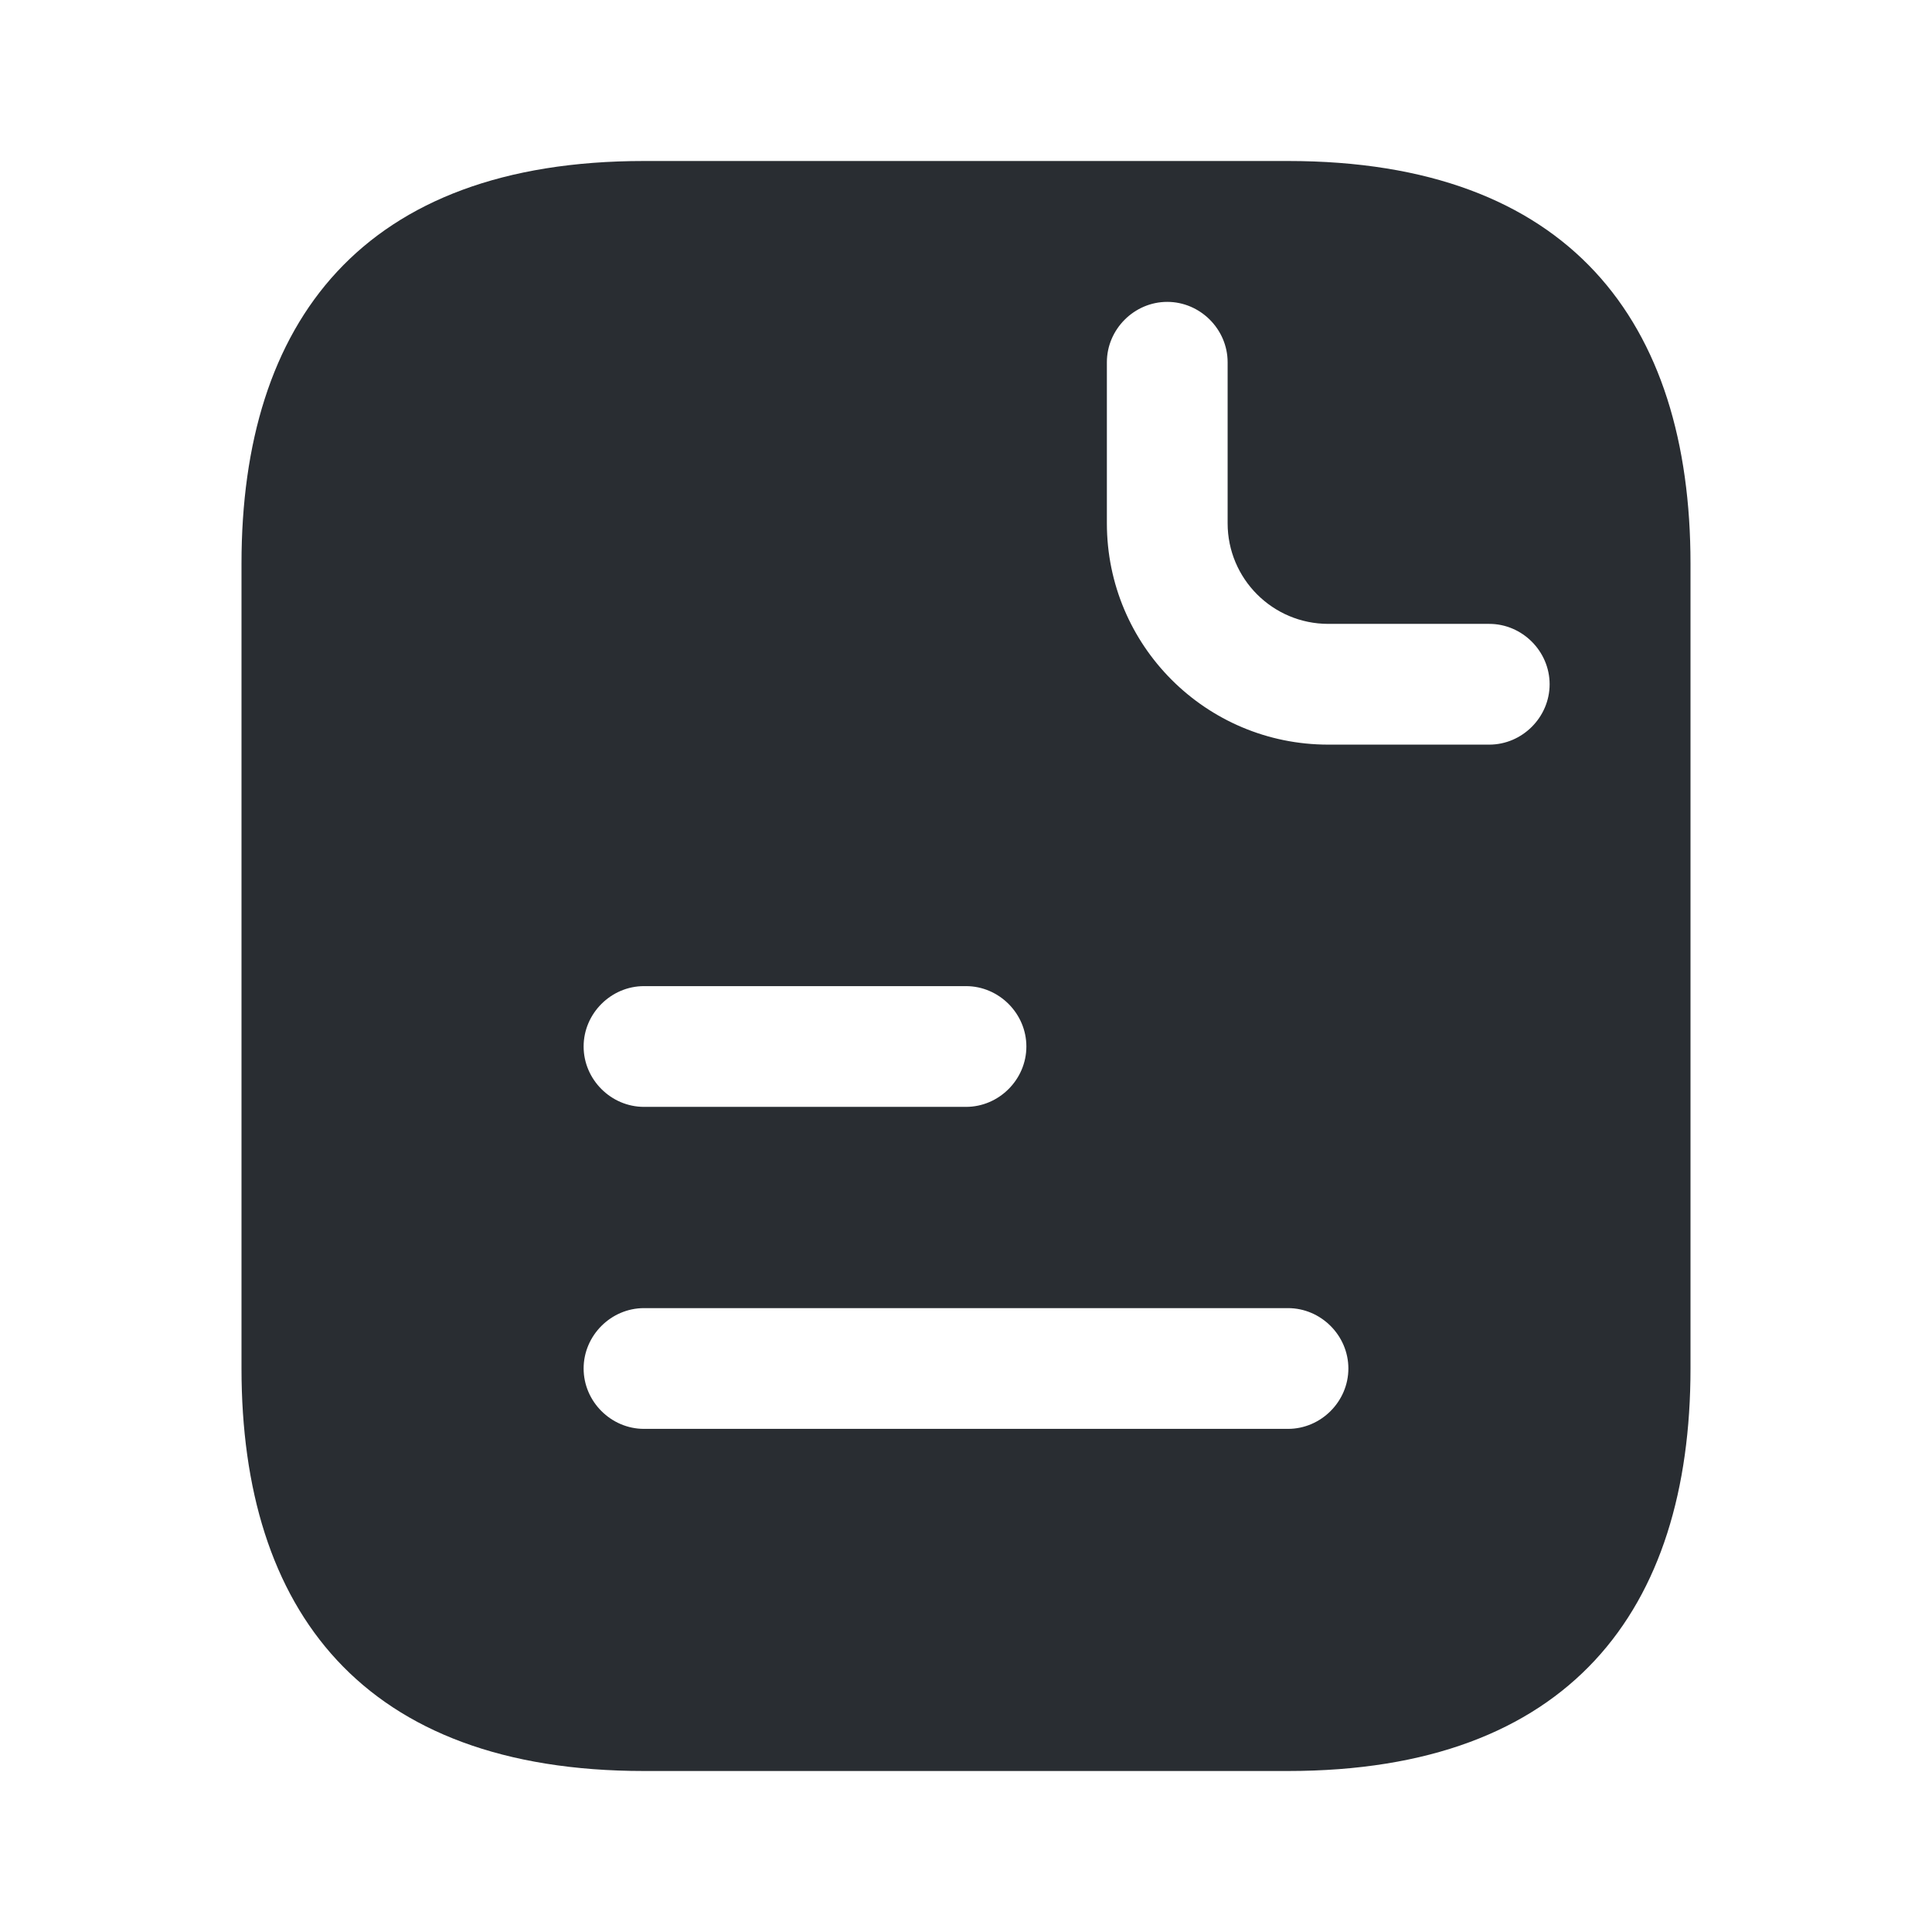
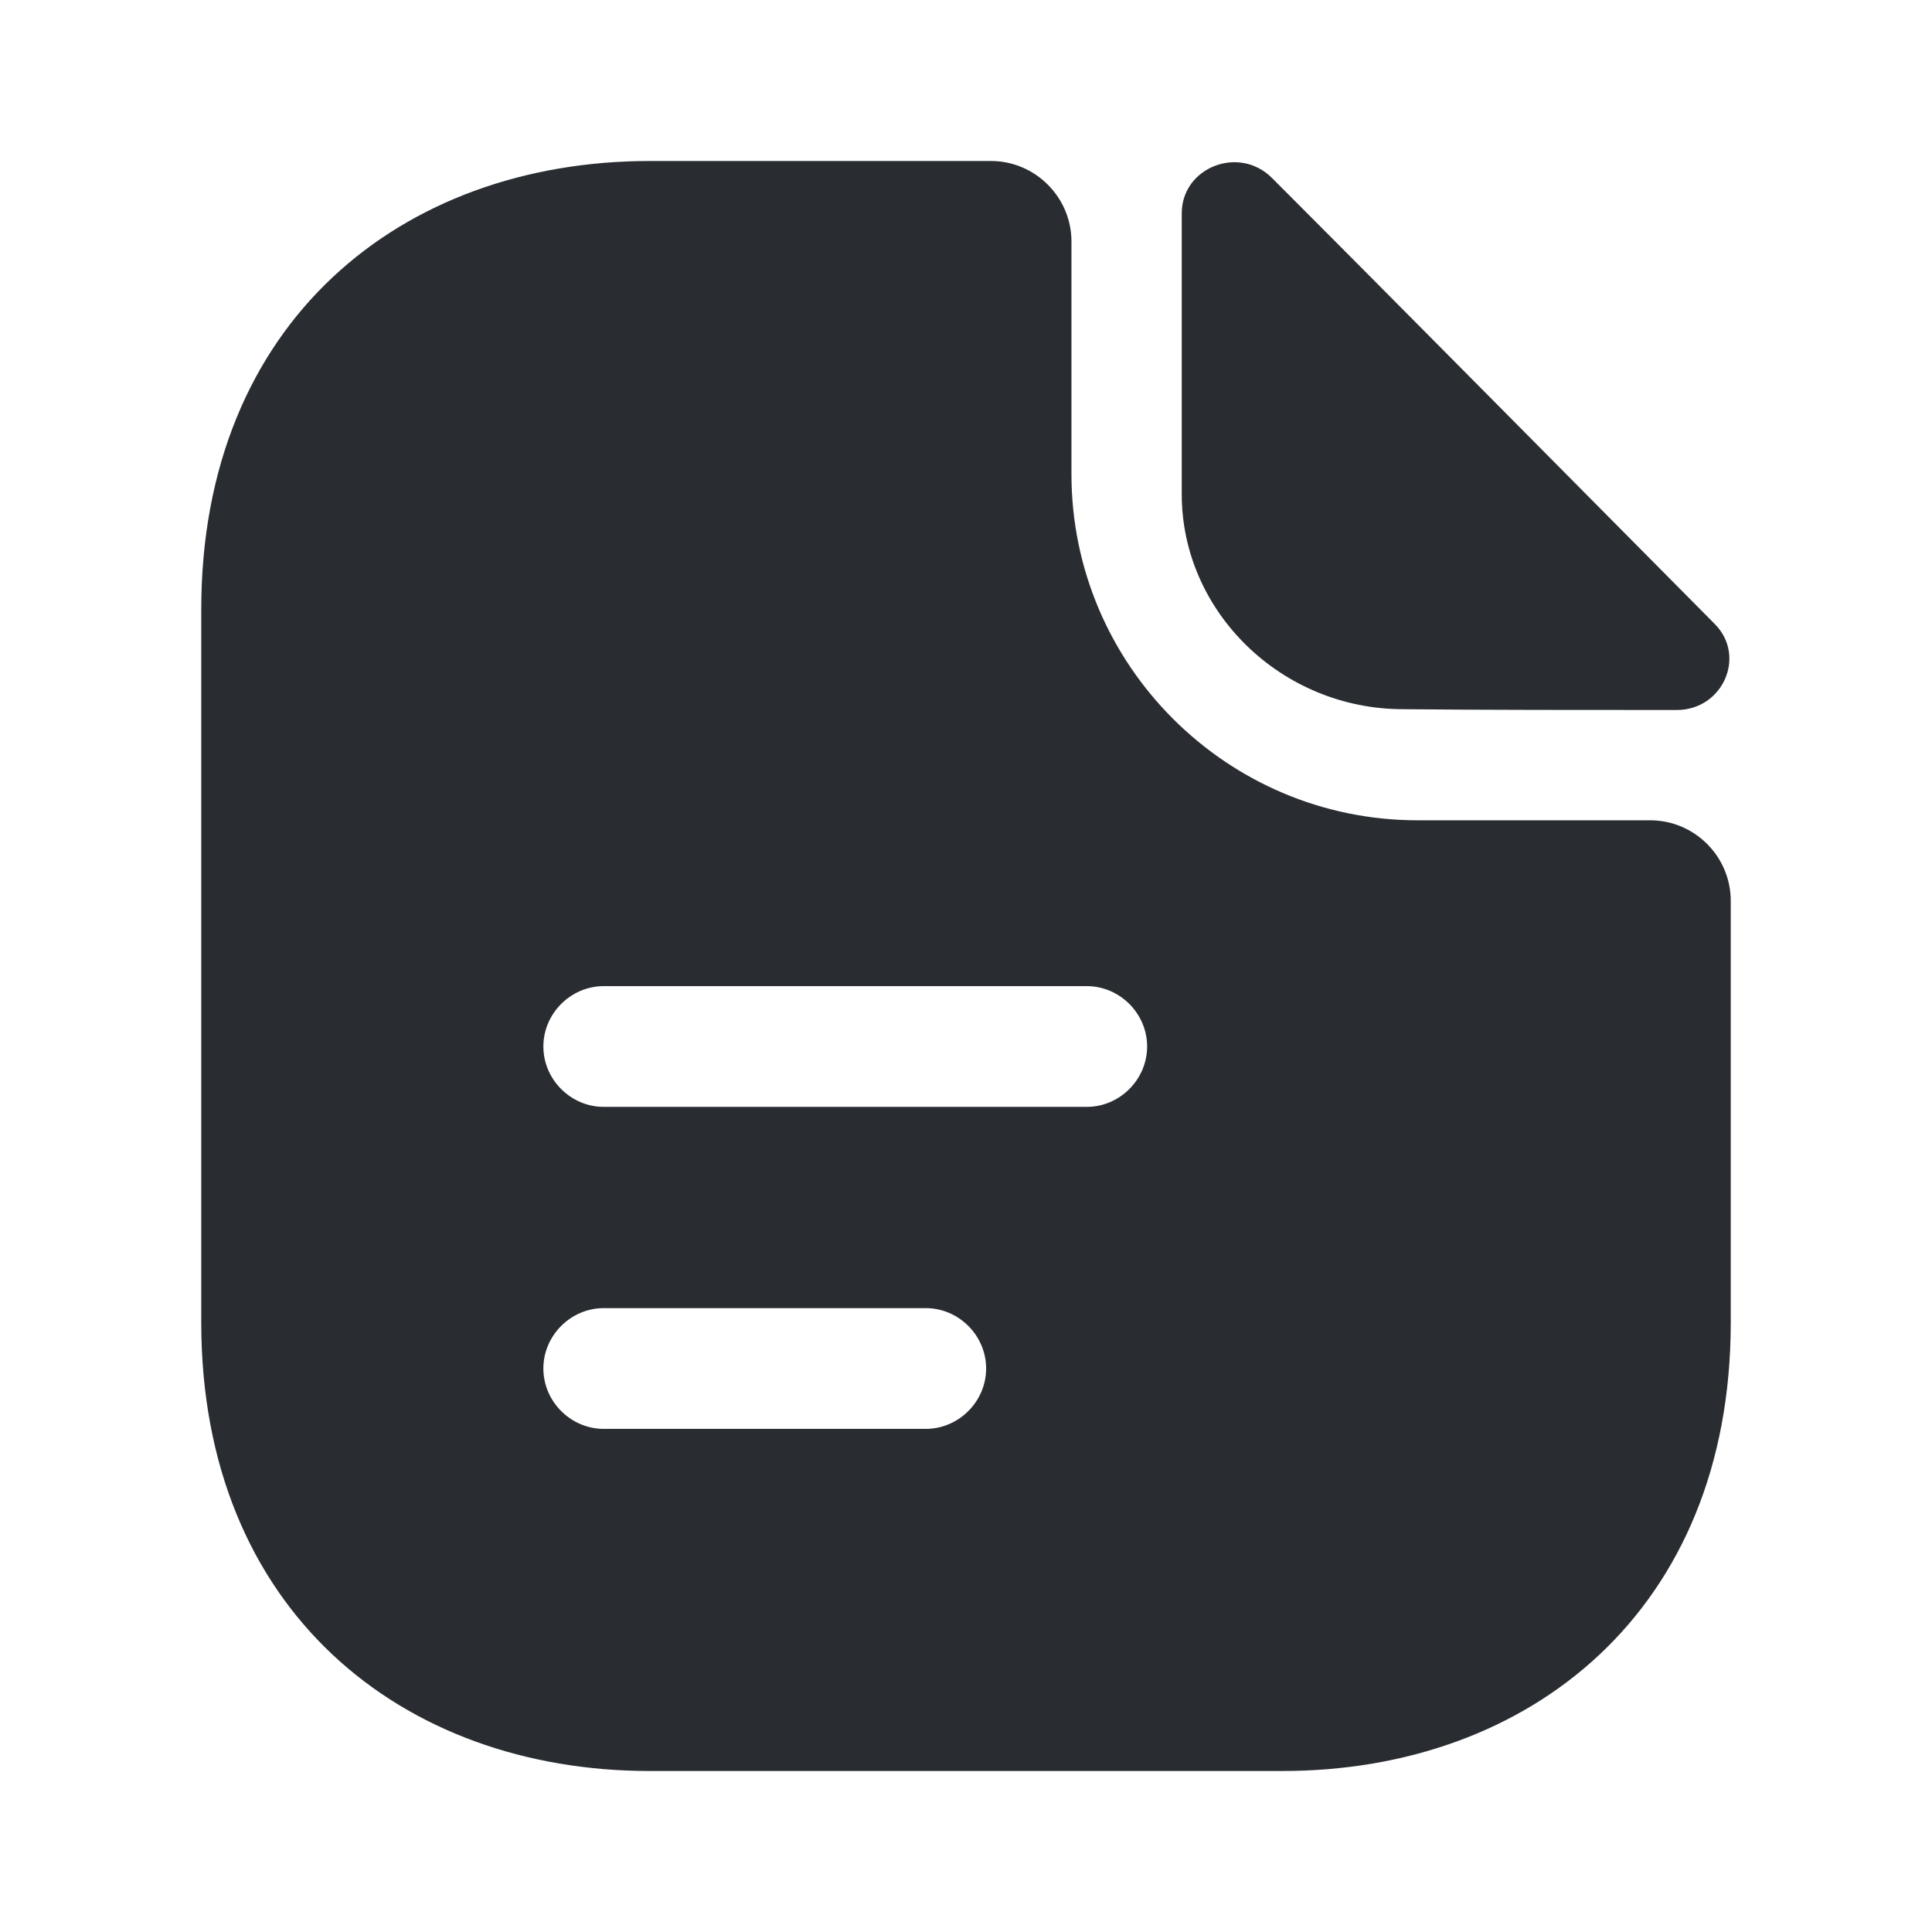
<svg xmlns="http://www.w3.org/2000/svg" width="24" height="24" viewBox="0 0 24 24" fill="none">
-   <path d="M16 2H8C4.5 2 3 4 3 7V17C3 20 4.5 22 8 22H16C19.5 22 21 20 21 17V7C21 4 19.5 2 16 2ZM8 12.25H12C12.41 12.25 12.75 12.59 12.75 13C12.75 13.41 12.41 13.75 12 13.75H8C7.59 13.75 7.25 13.41 7.25 13C7.25 12.59 7.59 12.25 8 12.25ZM16 17.75H8C7.59 17.75 7.25 17.41 7.25 17C7.25 16.59 7.59 16.25 8 16.25H16C16.41 16.25 16.75 16.59 16.75 17C16.75 17.41 16.41 17.75 16 17.75ZM18.5 9.25H16.5C14.98 9.25 13.75 8.02 13.75 6.5V4.5C13.75 4.09 14.09 3.75 14.5 3.75C14.91 3.75 15.25 4.09 15.25 4.5V6.5C15.25 7.19 15.81 7.75 16.5 7.75H18.5C18.91 7.75 19.25 8.09 19.25 8.5C19.25 8.91 18.91 9.25 18.5 9.25Z" fill="#292D32" />
+   <path d="M15.8 2.21C15.39 1.8 14.68 2.08 14.68 2.65V6.14C14.68 7.6 15.92 8.81 17.43 8.81C18.38 8.82 19.7 8.82 20.83 8.82C21.4 8.82 21.7 8.15 21.3 7.75C19.86 6.3 17.28 3.69 15.8 2.21Z" fill="#292D32" />
+   <path d="M20.5 10.19H17.61C15.24 10.19 13.31 8.26 13.31 5.89V3C13.31 2.45 12.86 2 12.31 2H8.07C4.99 2 2.5 4 2.5 7.57V16.43C2.5 20 4.99 22 8.07 22H15.93C19.01 22 21.5 20 21.5 16.43V11.19C21.5 10.64 21.05 10.19 20.5 10.19ZM11.5 17.75H7.5C7.09 17.75 6.75 17.41 6.75 17C6.75 16.59 7.09 16.25 7.5 16.25H11.5C11.91 16.25 12.25 16.59 12.25 17C12.25 17.41 11.91 17.75 11.5 17.75ZM13.5 13.75H7.5C7.09 13.75 6.75 13.41 6.75 13C6.75 12.59 7.09 12.25 7.5 12.25H13.5C13.91 12.25 14.25 12.59 14.25 13C14.25 13.41 13.91 13.75 13.5 13.75Z" fill="#292D32" />
</svg>
